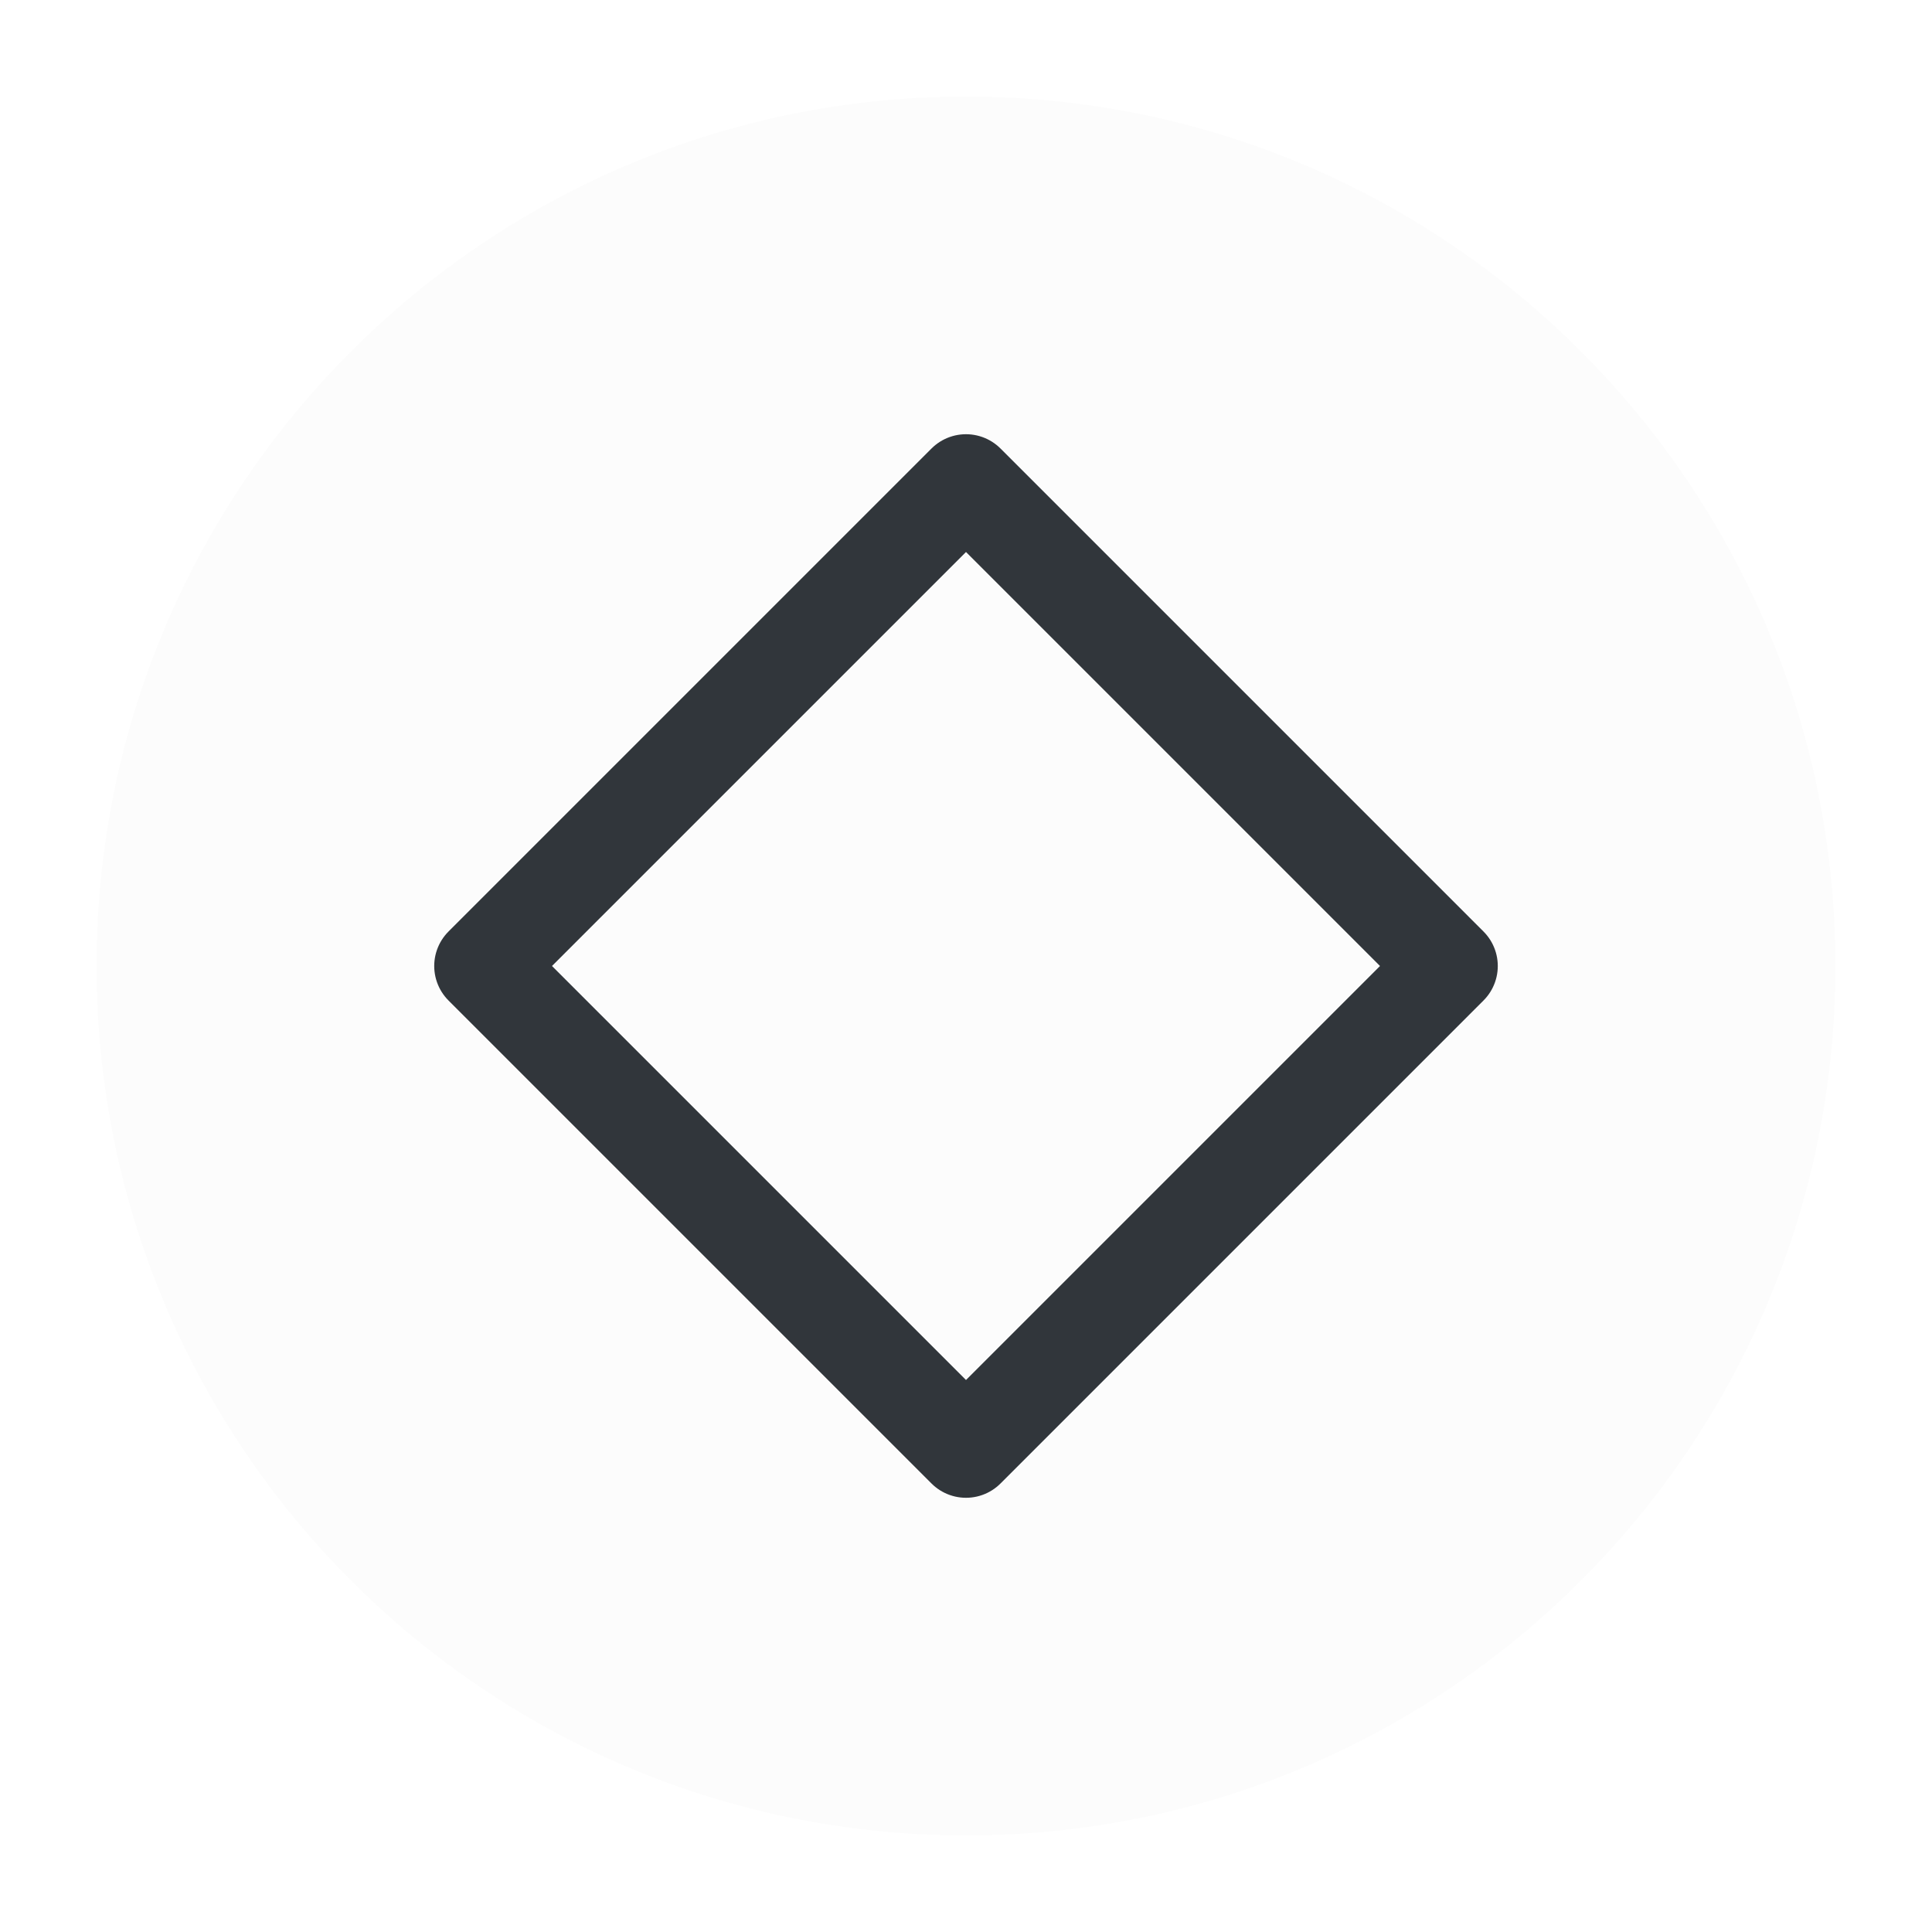
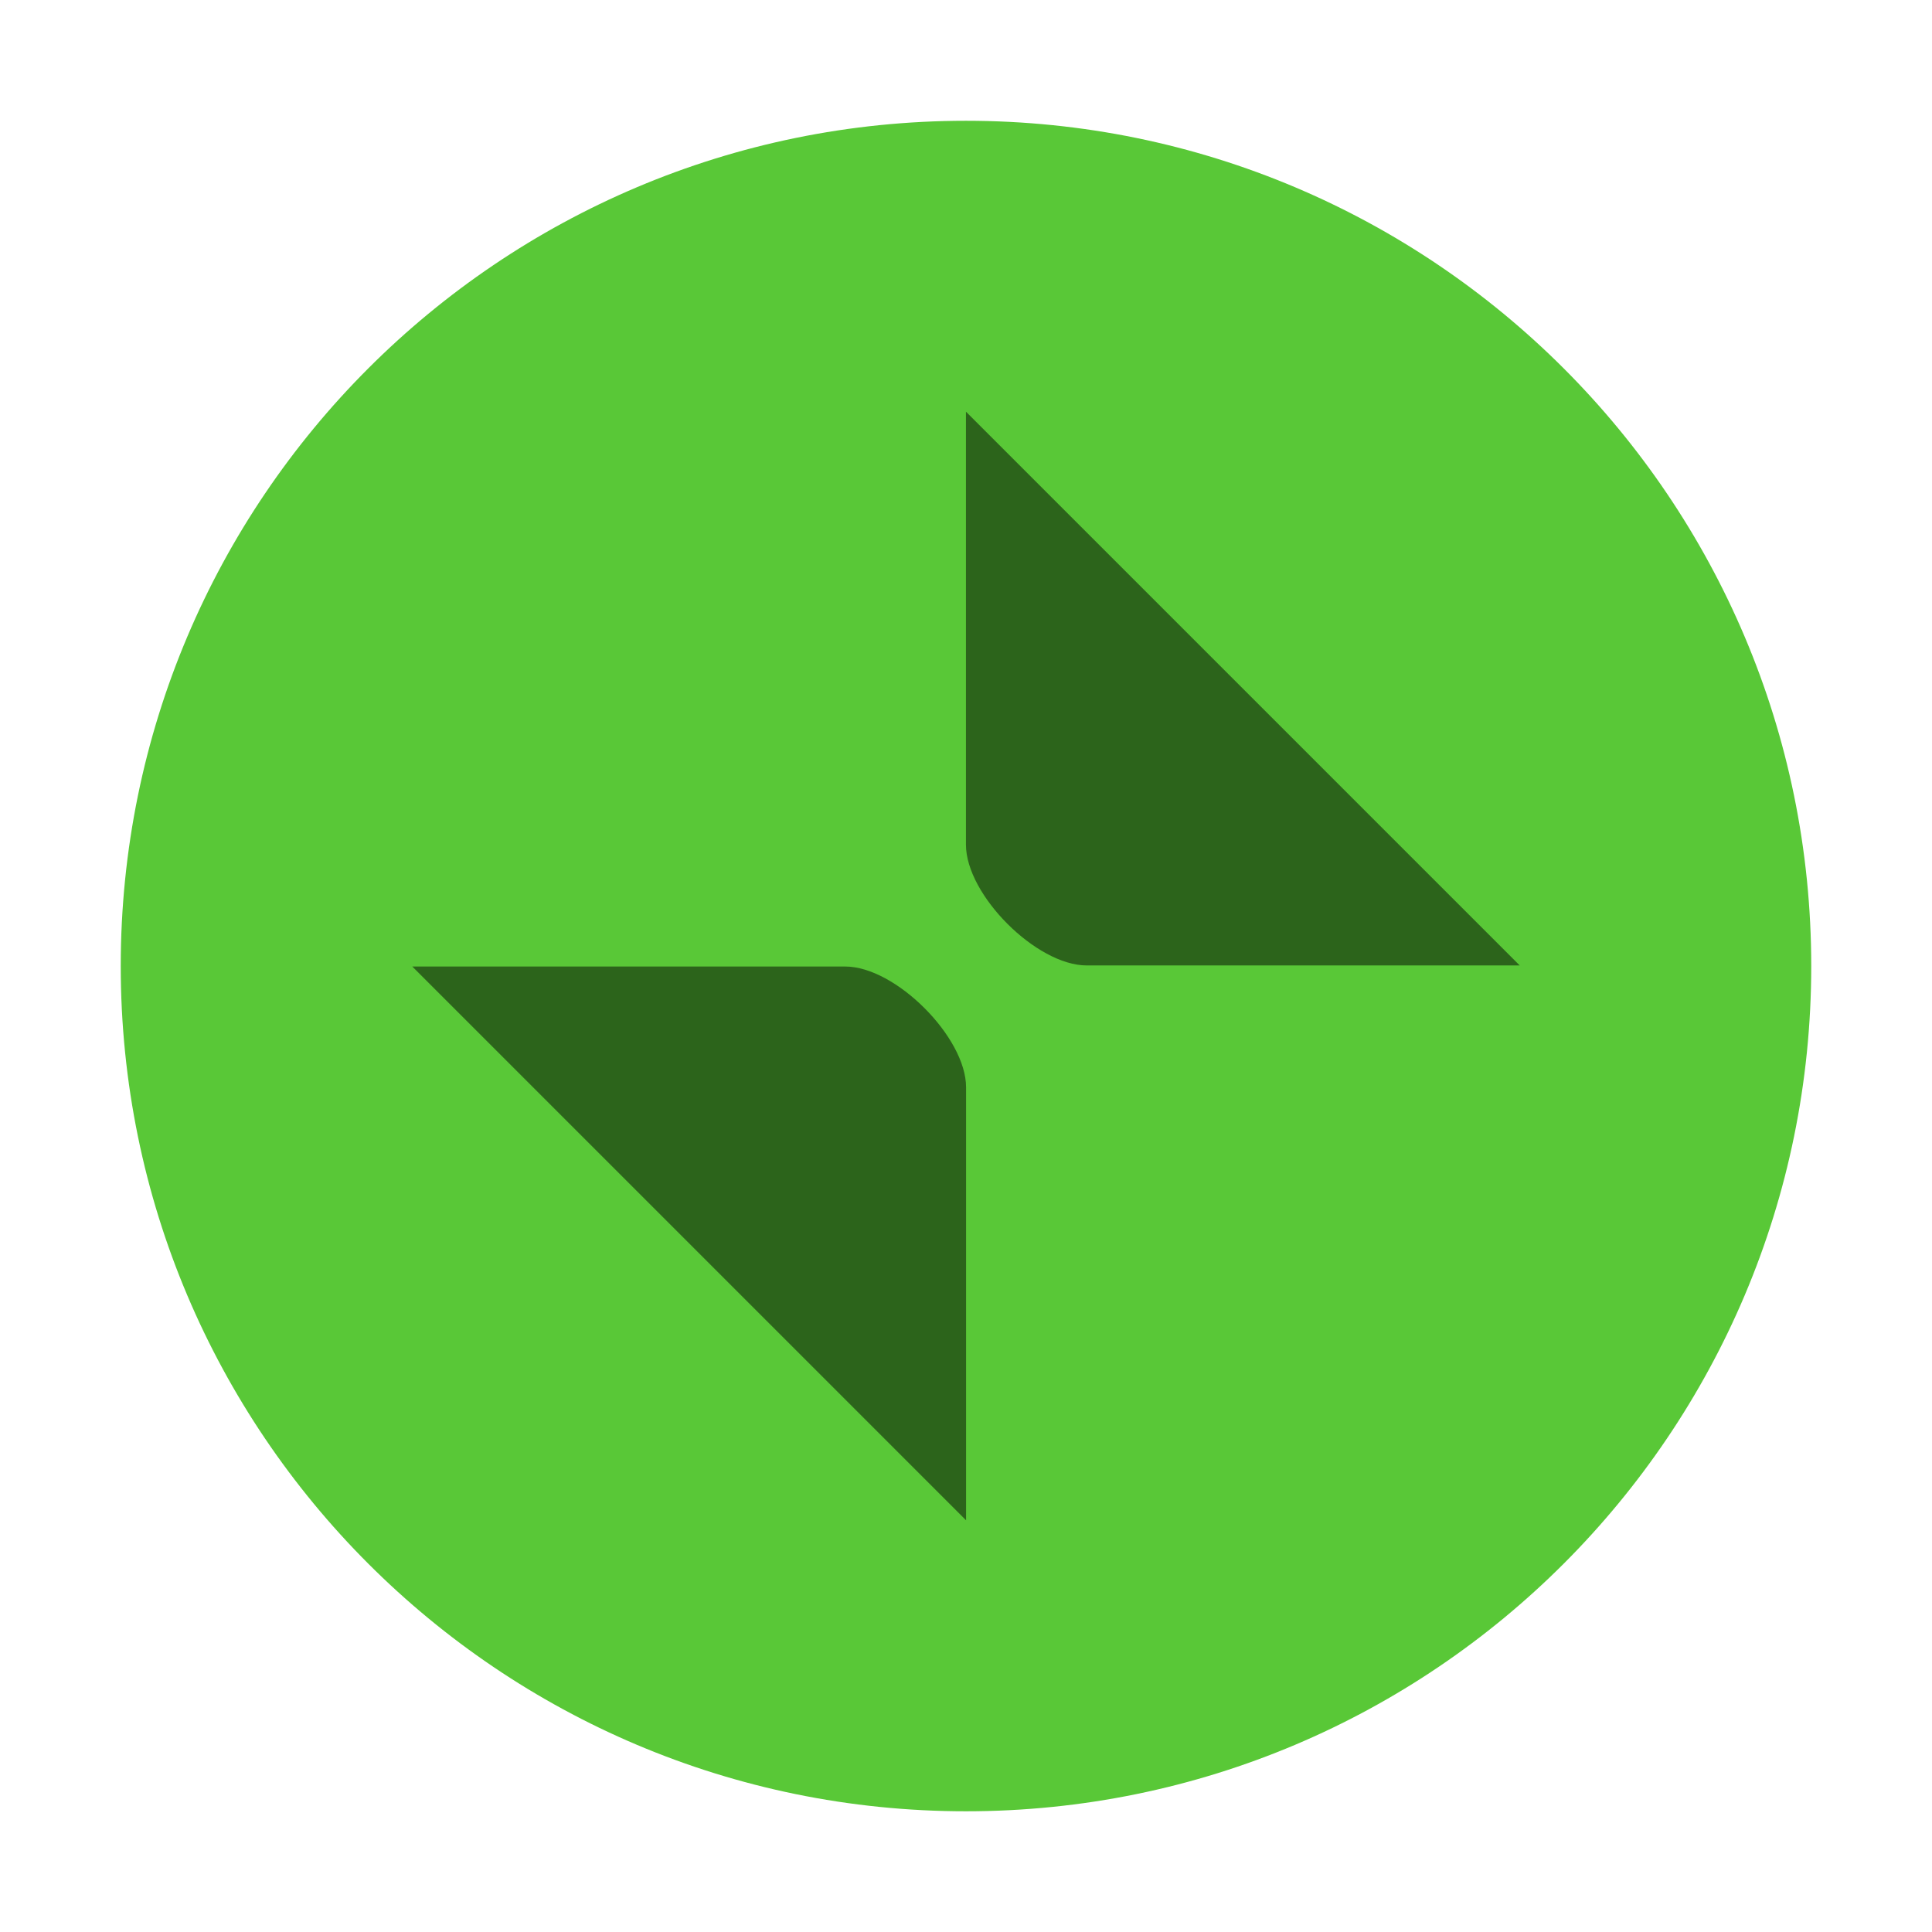
<svg xmlns="http://www.w3.org/2000/svg" viewBox="0 0 50 50" version="1.2" baseProfile="tiny">
  <defs>
</defs>
  <g fill="none" stroke="black" stroke-width="1" fill-rule="evenodd" stroke-linecap="square" stroke-linejoin="bevel">
-     <g fill="#fcfcfc" fill-opacity="1" stroke="none" transform="matrix(2.5,0,0,2.5,2.5,2.5)" font-family="JetBrainsMono Nerd Font" font-size="10" font-weight="400" font-style="normal">
-       <circle cx="9" cy="9" r="9" />
+     <g fill="#000000" fill-opacity="1" stroke="none" transform="matrix(3.125,0,0,3.125,-978.125,676.993)" font-family="SF Pro" font-size="10" font-weight="400" font-style="normal" opacity="0">
+       <rect x="313" y="-216.638" width="16" height="16" />
    </g>
-     <g fill="none" stroke="#31363b" stroke-opacity="1" stroke-width="1.01" stroke-linecap="round" stroke-linejoin="round" transform="matrix(2.5,0,0,2.5,2.5,2.5)" font-family="JetBrainsMono Nerd Font" font-size="10" font-weight="400" font-style="normal">
-       <path vector-effect="none" fill-rule="evenodd" d="M4,9 L9,4 L14,9 L9,14 L4,9" />
+     <g fill="#59c837" fill-opacity="1" stroke="none" transform="matrix(3.125,0,0,3.125,-994.444,704.432)" font-family="SF Pro" font-size="10" font-weight="400" font-style="normal">
+       <path vector-effect="none" fill-rule="evenodd" d="M326.222,-210.418 C330.088,-210.418 333.222,-213.552 333.222,-217.418 C333.222,-221.284 330.088,-224.418 326.222,-224.418 C322.356,-224.418 319.222,-221.284 319.222,-217.418 C319.222,-213.552 322.356,-210.418 326.222,-210.418 " />
    </g>
-     <g fill="none" stroke="#000000" stroke-opacity="1" stroke-width="1" stroke-linecap="square" stroke-linejoin="bevel" transform="matrix(1,0,0,1,0,0)" font-family="JetBrainsMono Nerd Font" font-size="10" font-weight="400" font-style="normal">
+     <g fill="#000000" fill-opacity="1" stroke="none" transform="matrix(3.125,0,0,3.125,-994.42,704.673)" font-family="SF Pro" font-size="10" font-weight="400" font-style="normal" opacity="0.5">
+       <path vector-effect="none" fill-rule="nonzero" d="M326.214,-222.086 L326.214,-218.5 C326.214,-218.084 326.798,-217.5 327.214,-217.5 L330.8,-217.5 L326.214,-222.086" />
+     </g>
+     <g fill="#000000" fill-opacity="1" stroke="none" transform="matrix(3.125,0,0,3.125,-994.42,704.673)" font-family="SF Pro" font-size="10" font-weight="400" font-style="normal" opacity="0.5">
+       <path vector-effect="none" fill-rule="nonzero" d="M326.215,-212.905 L326.215,-216.491 C326.215,-216.906 325.63,-217.491 325.215,-217.491 L321.629,-217.491 L326.215,-212.905" />
+     </g>
+     <g fill="none" stroke="#000000" stroke-opacity="1" stroke-width="1" stroke-linecap="square" stroke-linejoin="bevel" transform="matrix(1,0,0,1,0,0)" font-family="SF Pro" font-size="10" font-weight="400" font-style="normal">
</g>
  </g>
</svg>
